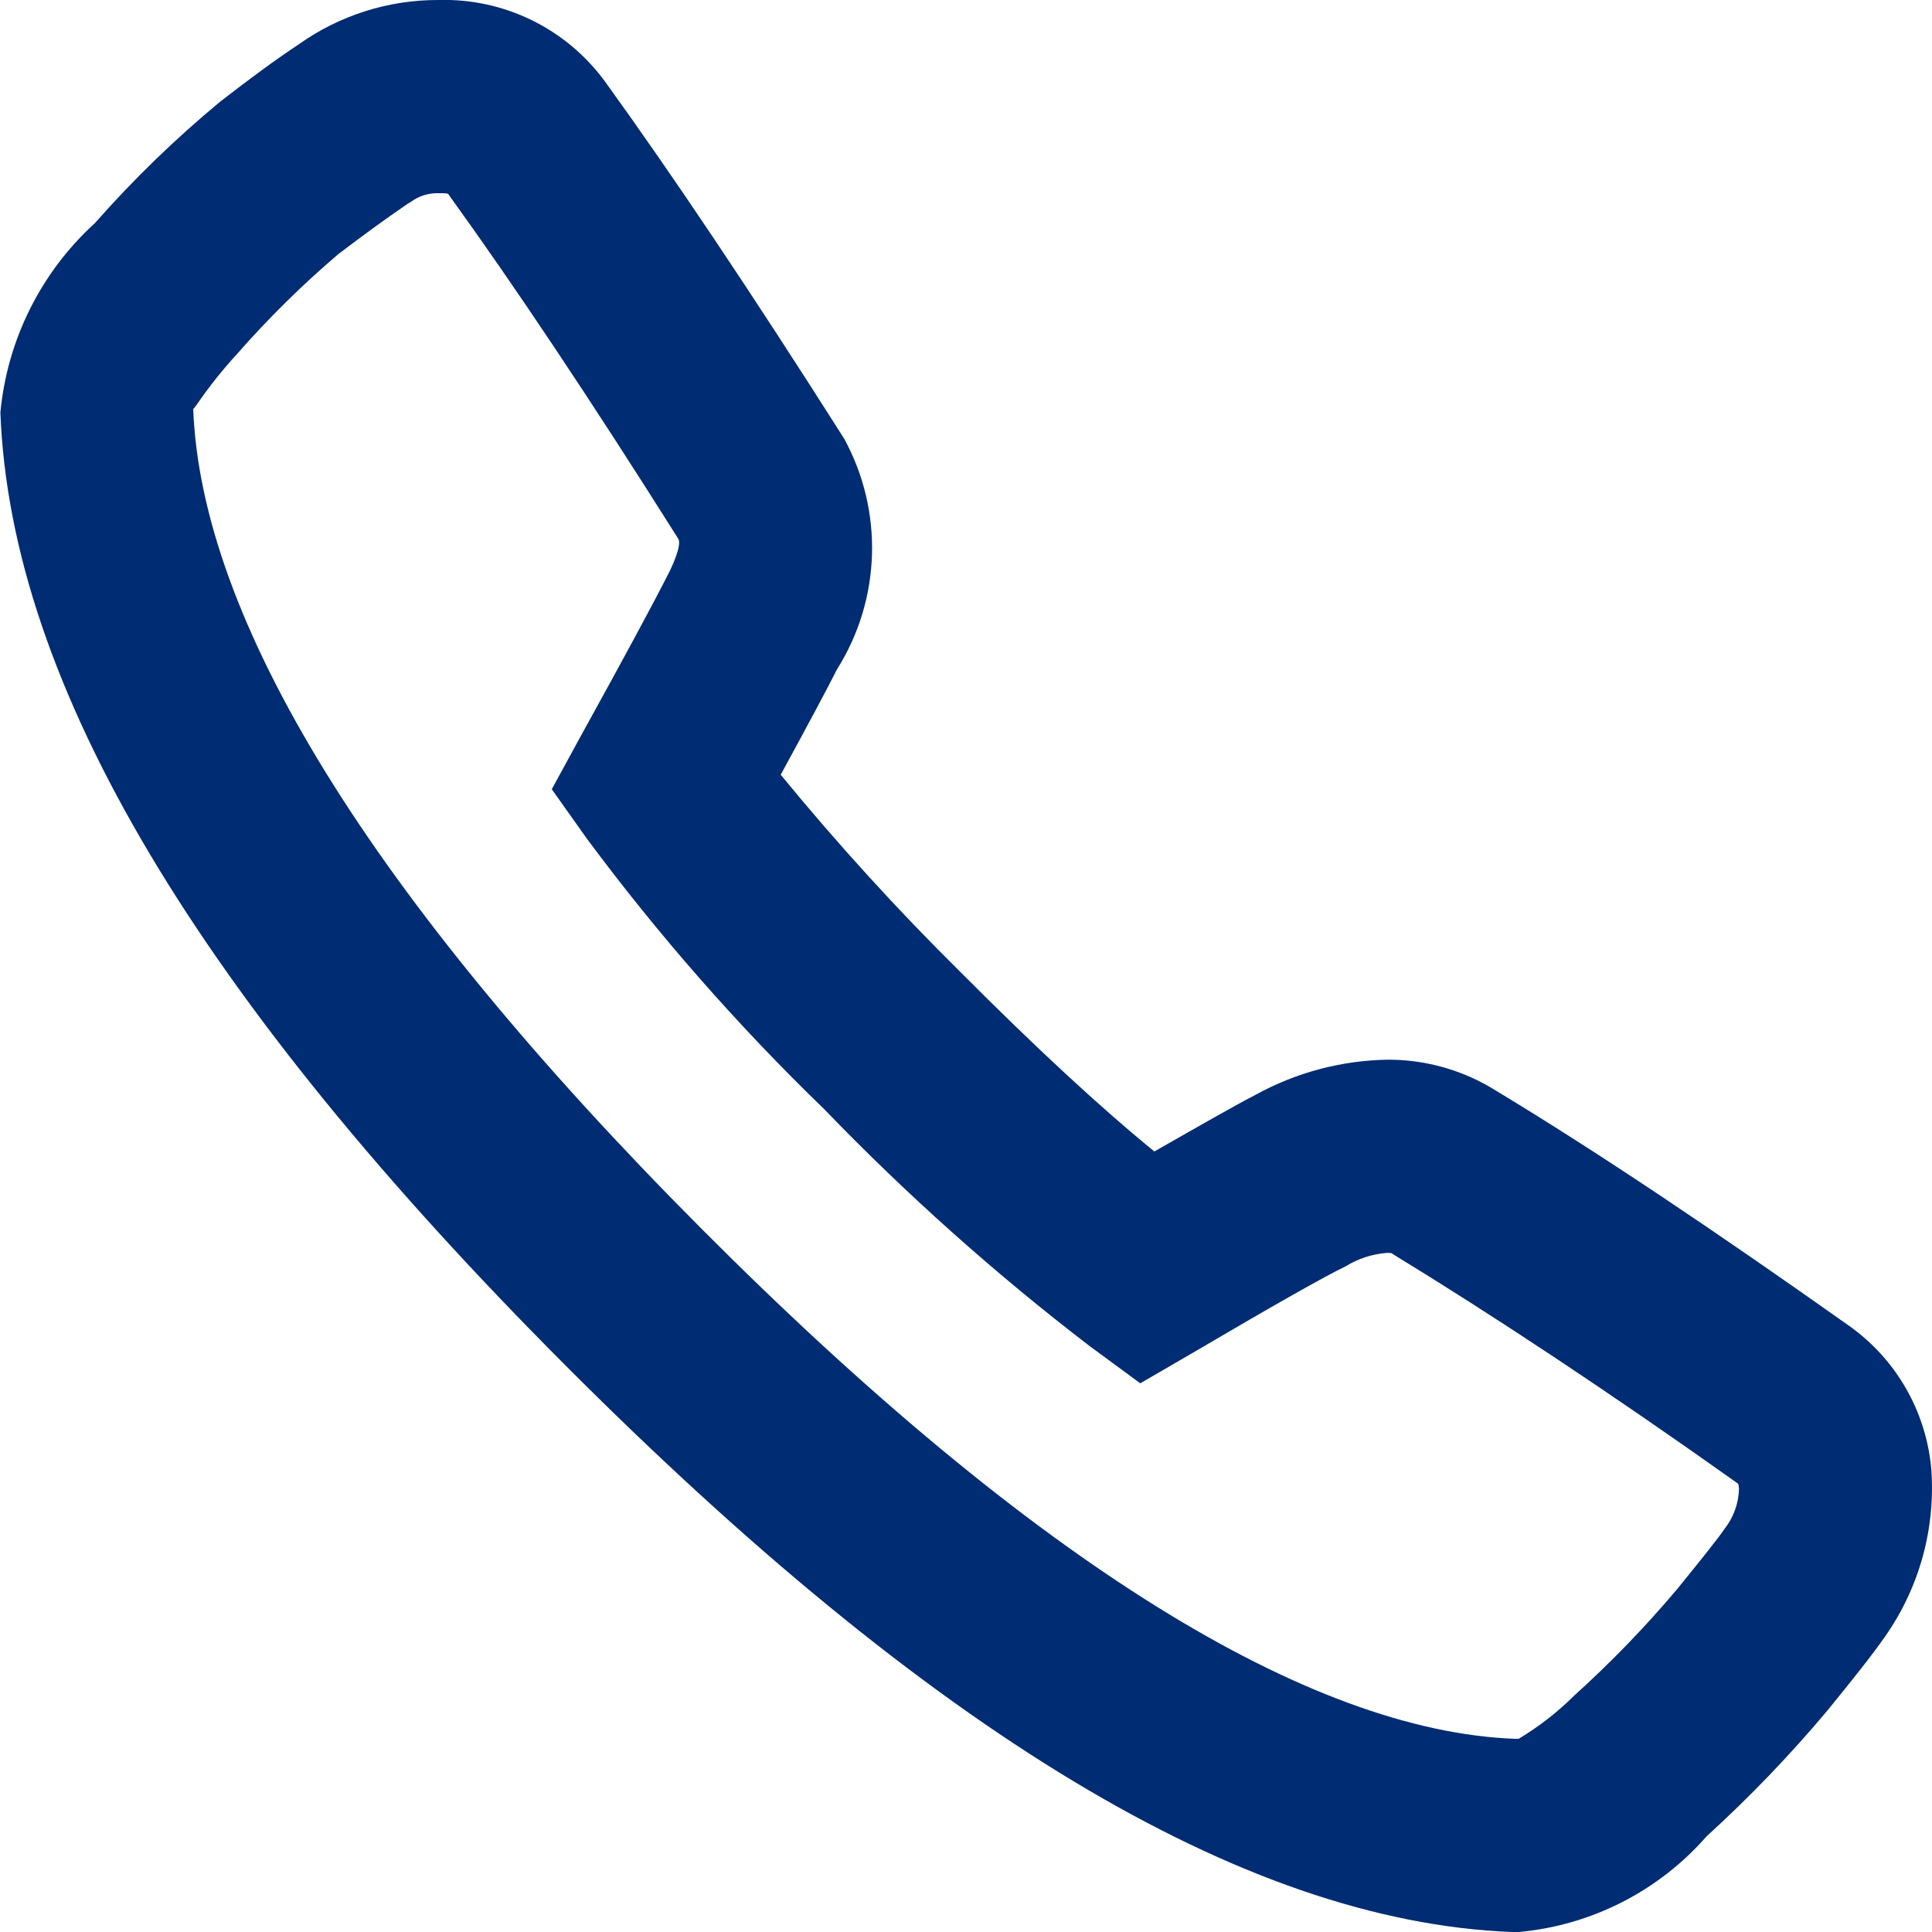
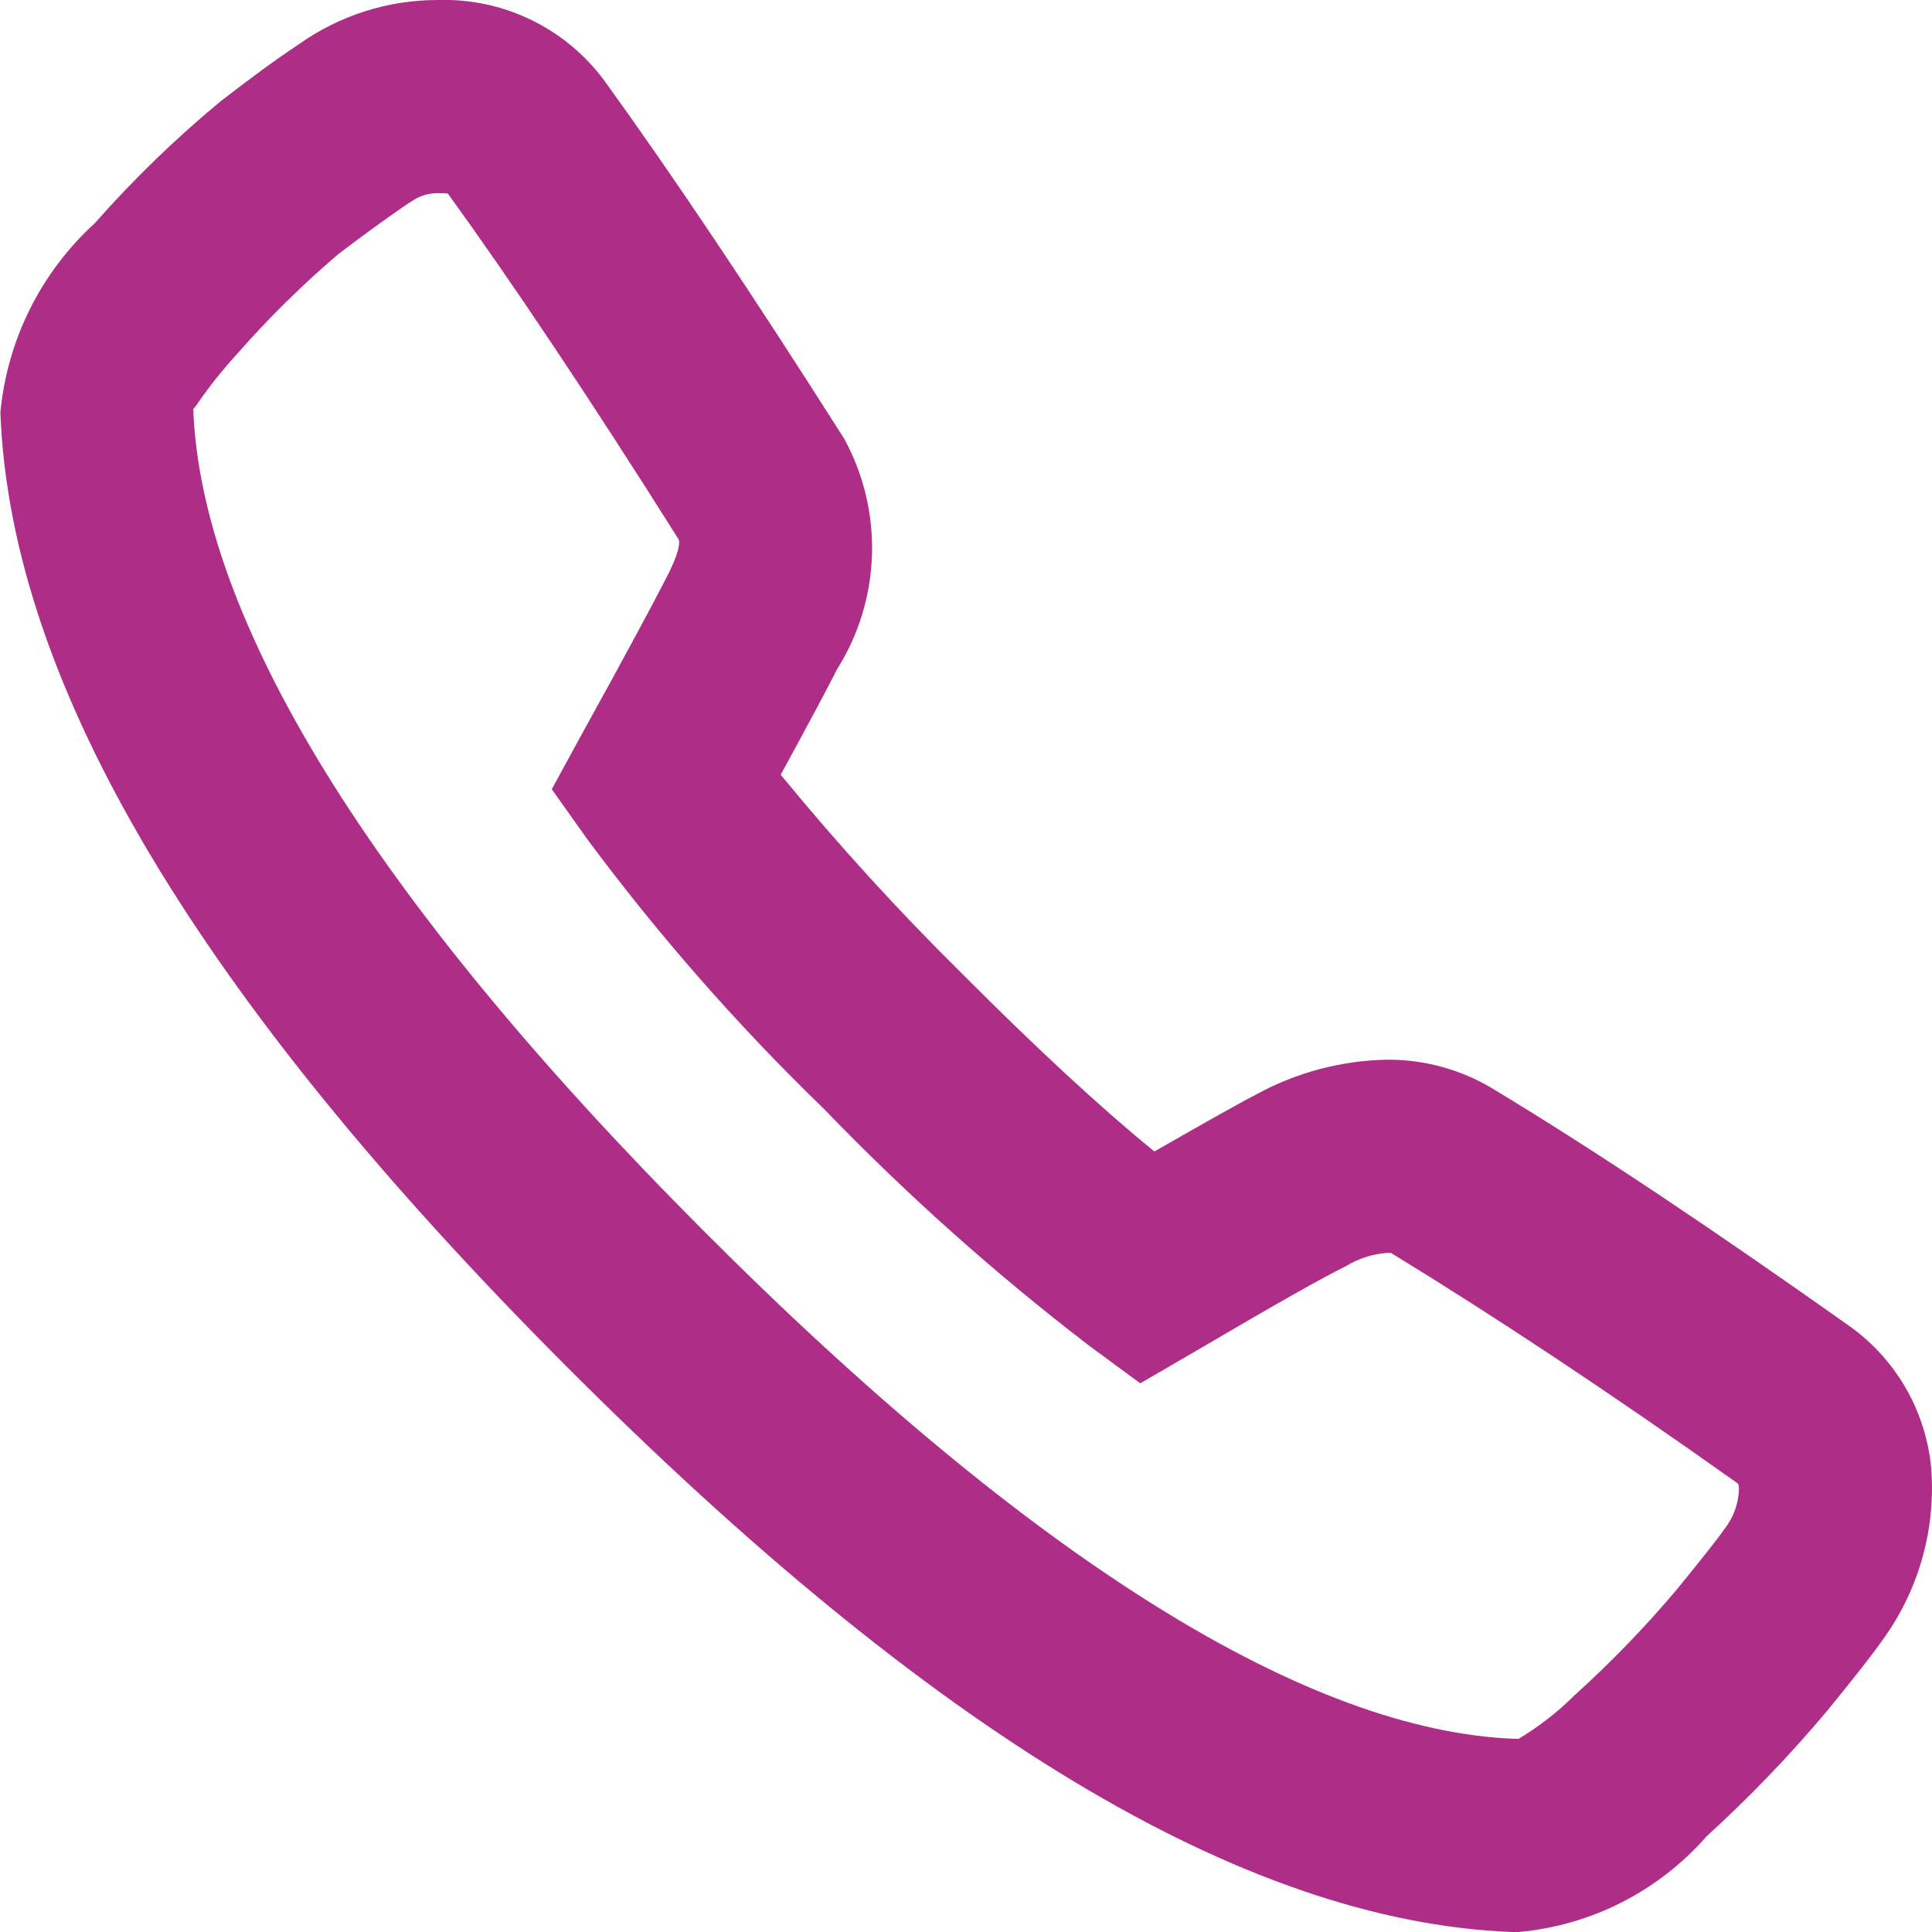
<svg xmlns="http://www.w3.org/2000/svg" width="20" height="20" viewBox="0 0 20 20">
-   <path id="phone" d="M680.26,4645.84a2.061,2.061,0,0,0-1.721-.84,2.483,2.483,0,0,0-1.448.46c-.227.15-.5.35-.809.59a11.556,11.556,0,0,0-1.3,1.26,3.037,3.037,0,0,0-.978,1.96c.106,2.83,2.075,6.08,5.845,9.86s7.009,5.76,9.8,5.87h.073a2.935,2.935,0,0,0,1.944-.99,13.481,13.481,0,0,0,1.249-1.3c.269-.33.468-.58.6-.77a2.675,2.675,0,0,0,.477-1.74,2.037,2.037,0,0,0-.843-1.47c-1.384-.98-2.617-1.81-3.713-2.47a2.092,2.092,0,0,0-1.081-.29,2.929,2.929,0,0,0-1.351.36c-.176.09-.529.29-1.054.59-.564-.46-1.233-1.08-2-1.85a26.49,26.49,0,0,1-1.868-2.05c.294-.54.487-.9.582-1.09a2.357,2.357,0,0,0,.074-2.39C681.773,4648.02,680.954,4646.8,680.26,4645.84Zm9.421,17.16c-2.124-.08-4.972-1.82-8.419-5.28s-5.181-6.32-5.262-8.49c0,.01.014-.01.043-.05a4.706,4.706,0,0,1,.415-.52,10.105,10.105,0,0,1,1.045-1.03c.288-.22.527-.39.716-.52l.034-.02a.458.458,0,0,1,.286-.09c.093,0,.1,0,.109.02.658.91,1.455,2.1,2.375,3.56.019.03.01.15-.14.43-.123.24-.412.78-.871,1.61l-.3.55.362.51a22.749,22.749,0,0,0,2.456,2.8,24.621,24.621,0,0,0,2.744,2.45l.53.39.568-.33c.816-.48,1.347-.78,1.556-.88a.959.959,0,0,1,.426-.14c.04,0,.054,0,.061.01,1.031.63,2.228,1.42,3.565,2.37.016.01.017.01.022.06a.7.7,0,0,1-.152.42c-.068.1-.244.32-.488.62a11.2,11.2,0,0,1-1.063,1.1,3.018,3.018,0,0,1-.578.45Z" transform="translate(-674 -4645)" fill="#002C73" fill-rule="evenodd" />
+   <path id="phone" d="M680.26,4645.84a2.061,2.061,0,0,0-1.721-.84,2.483,2.483,0,0,0-1.448.46c-.227.15-.5.35-.809.59a11.556,11.556,0,0,0-1.3,1.26,3.037,3.037,0,0,0-.978,1.96c.106,2.83,2.075,6.08,5.845,9.86s7.009,5.76,9.8,5.87h.073a2.935,2.935,0,0,0,1.944-.99,13.481,13.481,0,0,0,1.249-1.3c.269-.33.468-.58.6-.77a2.675,2.675,0,0,0,.477-1.74,2.037,2.037,0,0,0-.843-1.47c-1.384-.98-2.617-1.81-3.713-2.47a2.092,2.092,0,0,0-1.081-.29,2.929,2.929,0,0,0-1.351.36c-.176.09-.529.29-1.054.59-.564-.46-1.233-1.08-2-1.85a26.49,26.49,0,0,1-1.868-2.05c.294-.54.487-.9.582-1.09a2.357,2.357,0,0,0,.074-2.39C681.773,4648.02,680.954,4646.8,680.26,4645.84Zm9.421,17.16c-2.124-.08-4.972-1.82-8.419-5.28s-5.181-6.32-5.262-8.49c0,.01.014-.01.043-.05a4.706,4.706,0,0,1,.415-.52,10.105,10.105,0,0,1,1.045-1.03c.288-.22.527-.39.716-.52l.034-.02a.458.458,0,0,1,.286-.09c.093,0,.1,0,.109.02.658.91,1.455,2.1,2.375,3.56.019.03.01.15-.14.43-.123.24-.412.78-.871,1.61l-.3.55.362.51a22.749,22.749,0,0,0,2.456,2.8,24.621,24.621,0,0,0,2.744,2.45l.53.39.568-.33c.816-.48,1.347-.78,1.556-.88a.959.959,0,0,1,.426-.14c.04,0,.054,0,.061.01,1.031.63,2.228,1.42,3.565,2.37.016.01.017.01.022.06a.7.7,0,0,1-.152.42c-.068.1-.244.32-.488.62a11.2,11.2,0,0,1-1.063,1.1,3.018,3.018,0,0,1-.578.45Z" transform="translate(-674 -4645)" fill="#ae2d87" fill-rule="evenodd" />
</svg>
